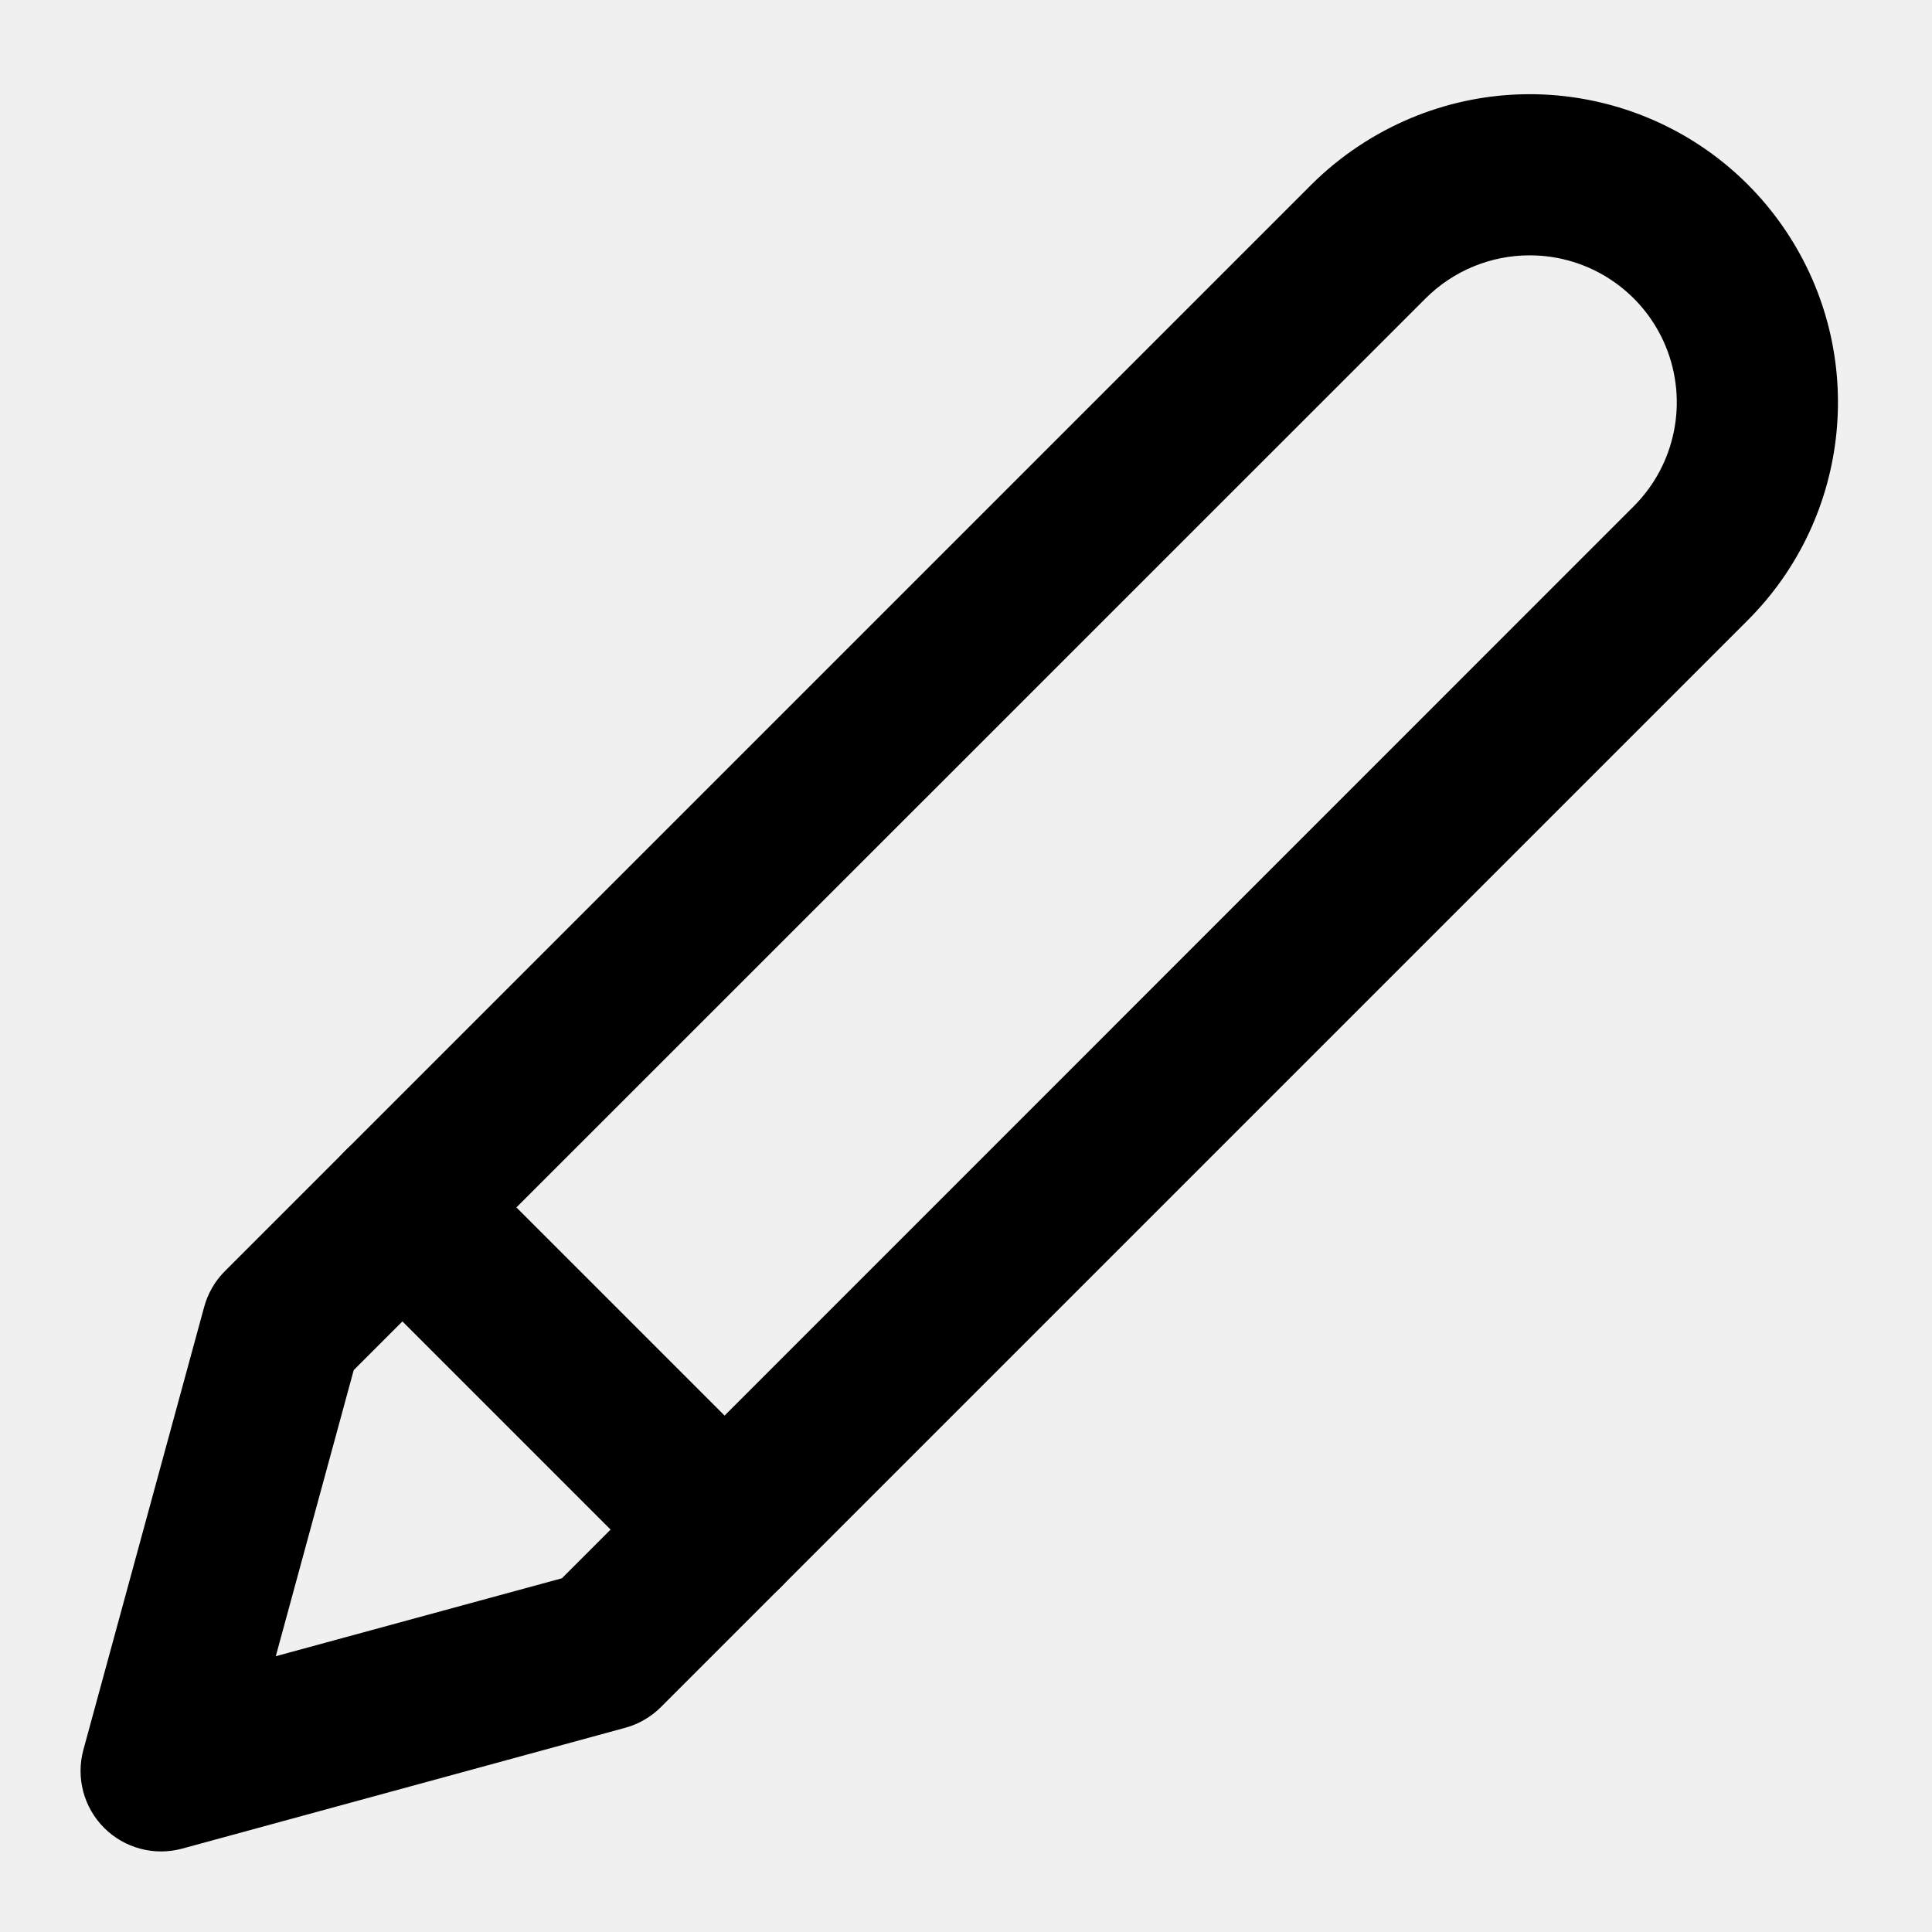
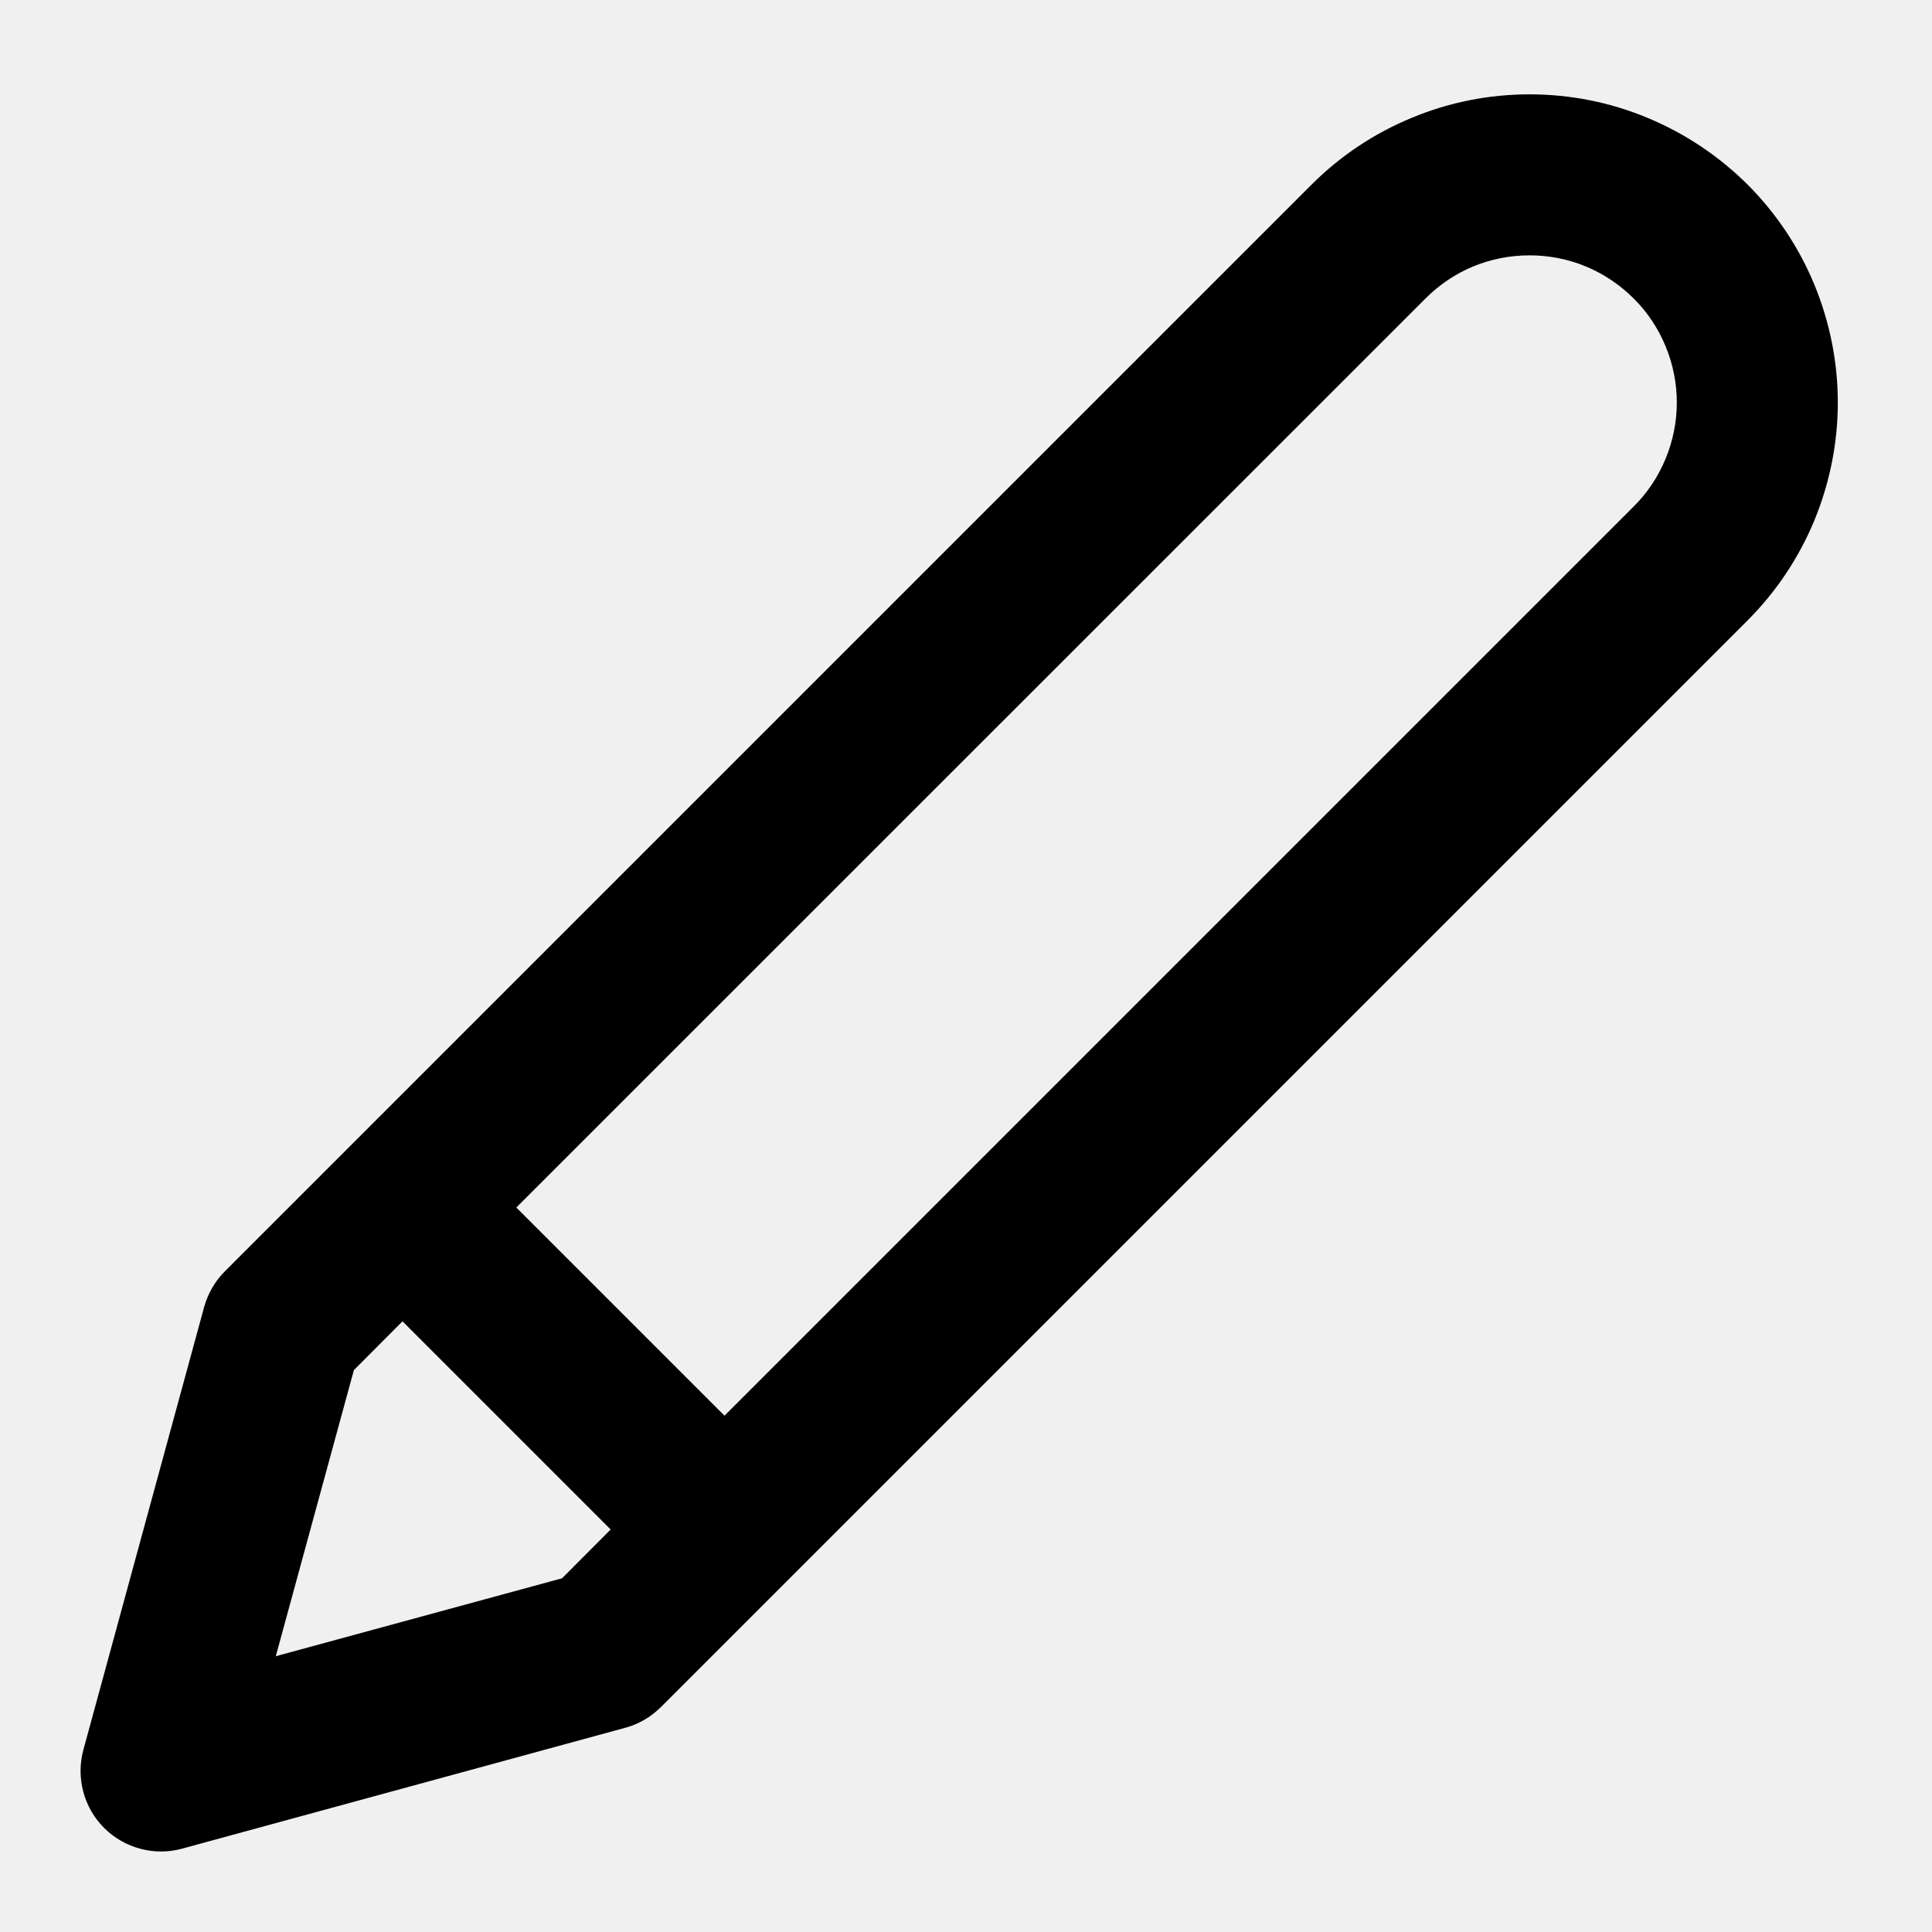
- <svg xmlns="http://www.w3.org/2000/svg" width="12" height="12" fill="none" viewBox="0 0 12 12">
-   <g clip-path="url(#a)">
-     <path fill="#000" fill-rule="evenodd" d="M9.5 1.586a.914.914 0 0 0-.646.268L2.197 8.51l-.484 1.777 1.777-.484 6.656-6.657a.913.913 0 0 0-.646-1.56ZM8.767.732a1.914 1.914 0 0 1 2.087 3.122l-6.75 6.75a.5.5 0 0 1-.222.128l-2.75.75a.5.5 0 0 1-.614-.614l.75-2.75a.5.5 0 0 1 .128-.222l6.75-6.75c.178-.177.39-.318.621-.414Z" clip-rule="evenodd" />
-     <path fill="#000" fill-rule="evenodd" d="M2.146 7.146a.5.5 0 0 1 .708 0l2 2a.5.5 0 1 1-.708.708l-2-2a.5.5 0 0 1 0-.708Z" clip-rule="evenodd" />
+ <svg xmlns="http://www.w3.org/2000/svg" width="12" height="12" viewBox="0 0 12 12" fill="none">
+   <g clip-path="url(#clip0_10011_8737)">
+     <path fill-rule="evenodd" clip-rule="evenodd" d="M8.768 0.732C9 0.635 9.249 0.586 9.5 0.586C9.752 0.586 10.001 0.635 10.233 0.732C10.465 0.828 10.676 0.969 10.854 1.146C11.032 1.324 11.173 1.535 11.269 1.767C11.365 2 11.415 2.249 11.415 2.5C11.415 2.751 11.365 3 11.269 3.233C11.173 3.465 11.032 3.676 10.854 3.854L4.104 10.604C4.042 10.665 3.966 10.71 3.882 10.732L1.132 11.482C0.959 11.53 0.774 11.48 0.647 11.354C0.52 11.227 0.471 11.042 0.518 10.868L1.268 8.118C1.291 8.035 1.335 7.958 1.397 7.896L8.147 1.146C8.324 0.969 8.535 0.828 8.768 0.732ZM9.15 1.655C9.261 1.609 9.38 1.586 9.5 1.586C9.62 1.586 9.739 1.609 9.85 1.655C9.961 1.701 10.062 1.769 10.147 1.854C10.232 1.938 10.299 2.039 10.345 2.15C10.391 2.261 10.415 2.38 10.415 2.5C10.415 2.62 10.391 2.739 10.345 2.85C10.299 2.961 10.232 3.062 10.147 3.146L4.5 8.793L3.207 7.5L8.854 1.854C8.939 1.769 9.039 1.701 9.15 1.655ZM1.713 10.287L2.198 8.51L2.5 8.207L3.793 9.5L3.491 9.803L1.713 10.287Z" fill="black" />
  </g>
  <defs>
-     <clipPath id="a">
-       <path fill="#fff" d="M0 0h12v12H0z" />
+     <clipPath id="clip0_10011_8737">
+       <rect width="12" height="12" fill="white" transform="translate(0.000244141)" />
    </clipPath>
  </defs>
</svg>
